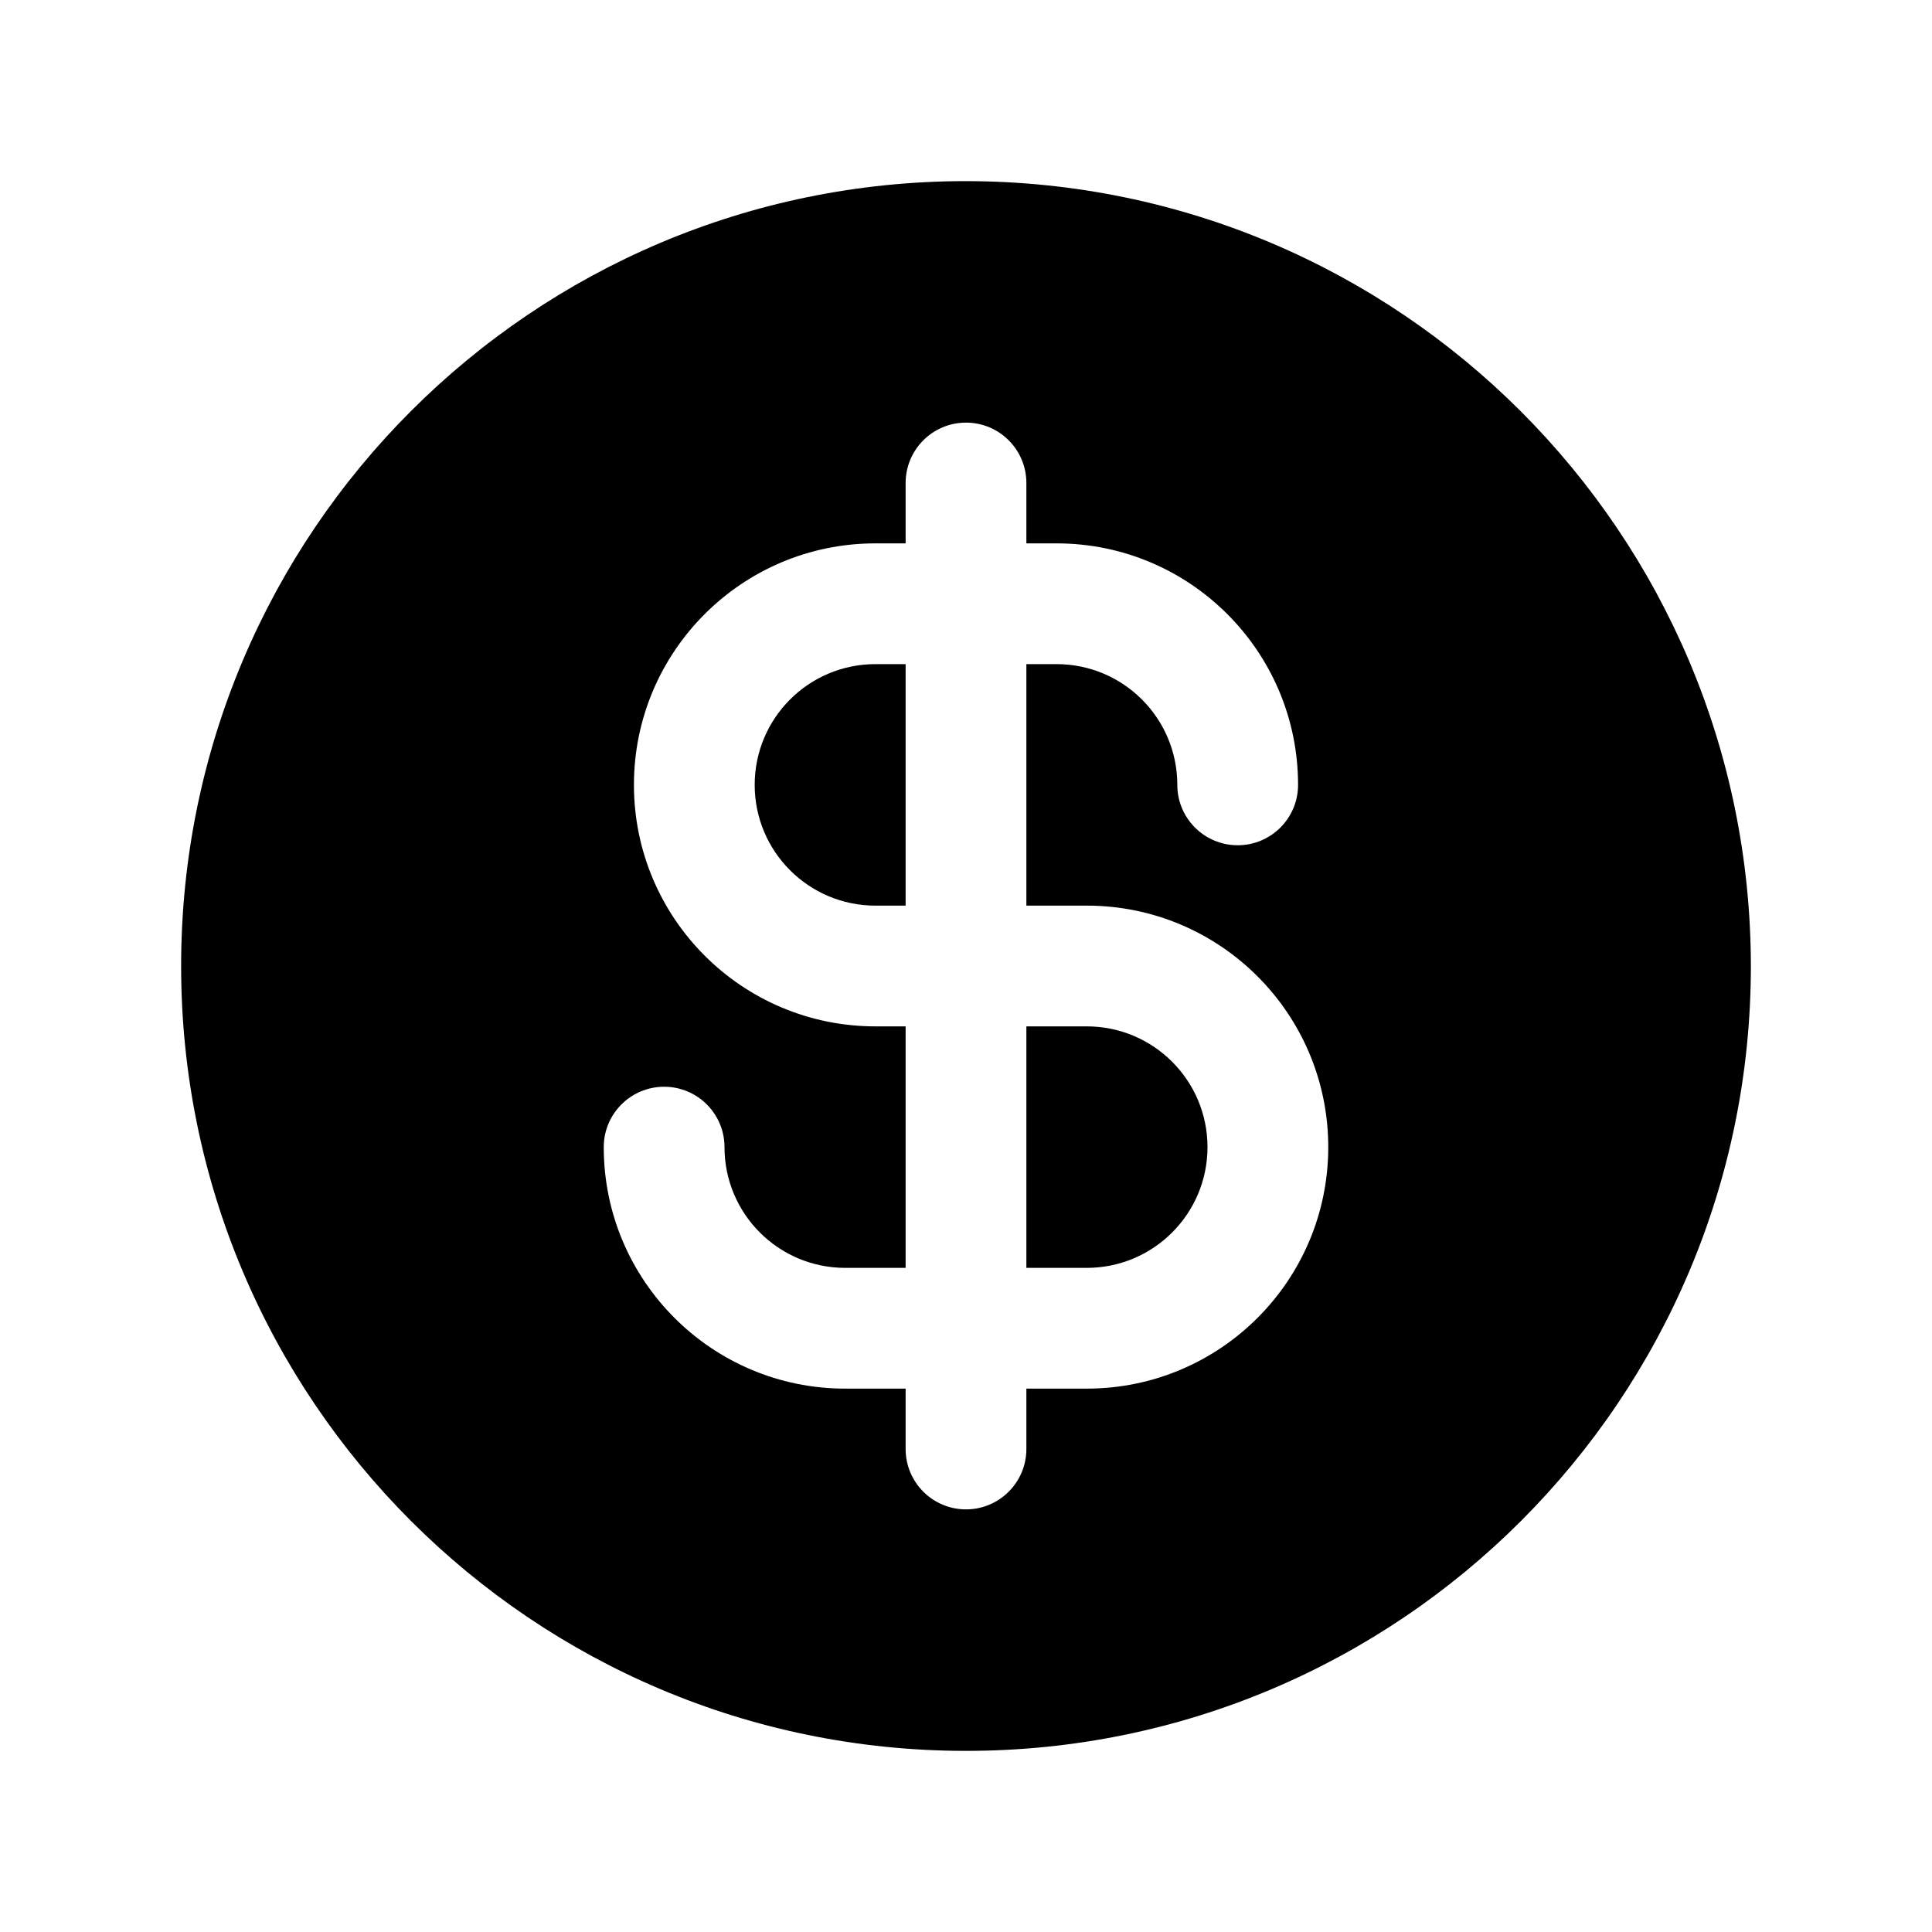
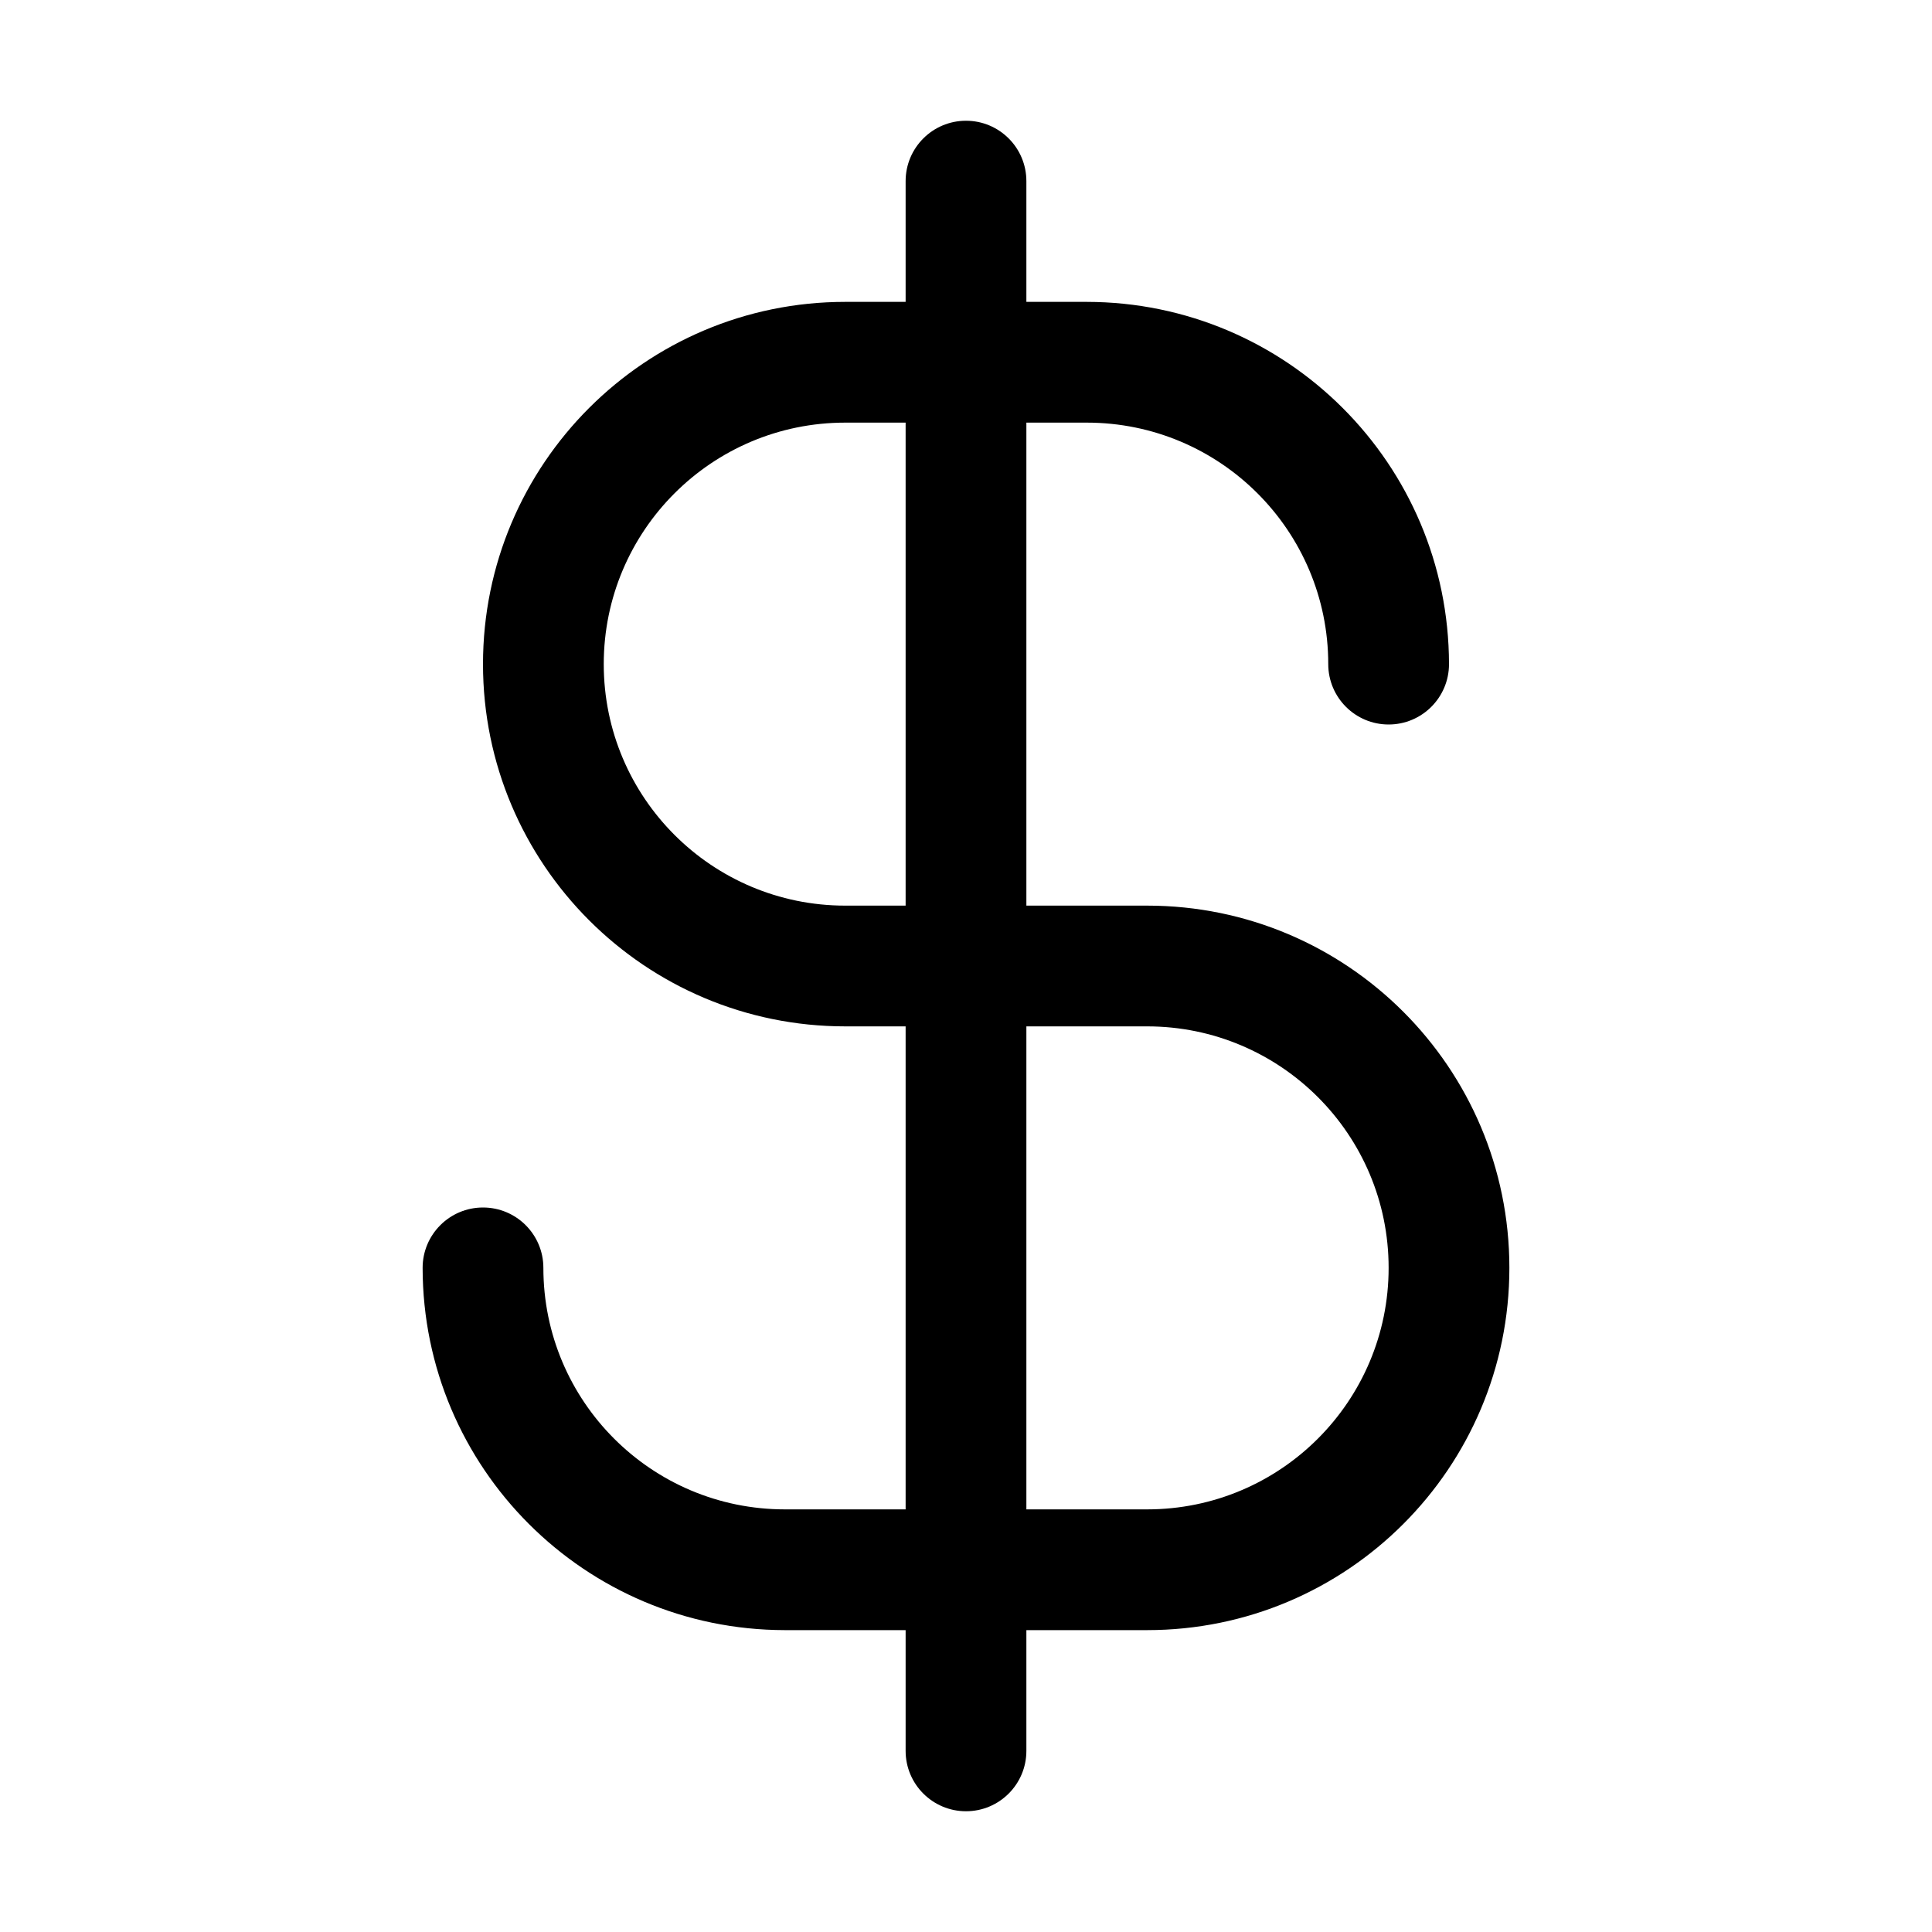
<svg xmlns="http://www.w3.org/2000/svg" viewBox="0 0 256 256" fill="currentColor">
-   <path d="M160,152a16,16,0,0,1-16,16h-8V136h8A16,16,0,0,1,160,152Zm72-24A104,104,0,1,1,128,24,104.11,104.11,0,0,1,232,128Zm-56,24a32,32,0,0,0-32-32h-8V88h4a16,16,0,0,1,16,16,8,8,0,0,0,16,0,32,32,0,0,0-32-32h-4V64a8,8,0,0,0-16,0v8h-4a32,32,0,0,0,0,64h4v32h-8a16,16,0,0,1-16-16,8,8,0,0,0-16,0,32,32,0,0,0,32,32h8v8a8,8,0,0,0,16,0v-8h8A32,32,0,0,0,176,152Zm-76-48a16,16,0,0,0,16,16h4V88h-4A16,16,0,0,0,100,104Z" />
+   <path d="M152,120H136V56h8a32,32,0,0,1,32,32,8,8,0,0,0,16,0,48.05,48.05,0,0,0-48-48h-8V24a8,8,0,0,0-16,0V40h-8a48,48,0,0,0,0,96h8v64H104a32,32,0,0,1-32-32,8,8,0,0,0-16,0,48.05,48.05,0,0,0,48,48h16v16a8,8,0,0,0,16,0V216h16a48,48,0,0,0,0-96Zm-40,0a32,32,0,0,1,0-64h8v64Zm40,80H136V136h16a32,32,0,0,1,0,64Z" />
</svg>
